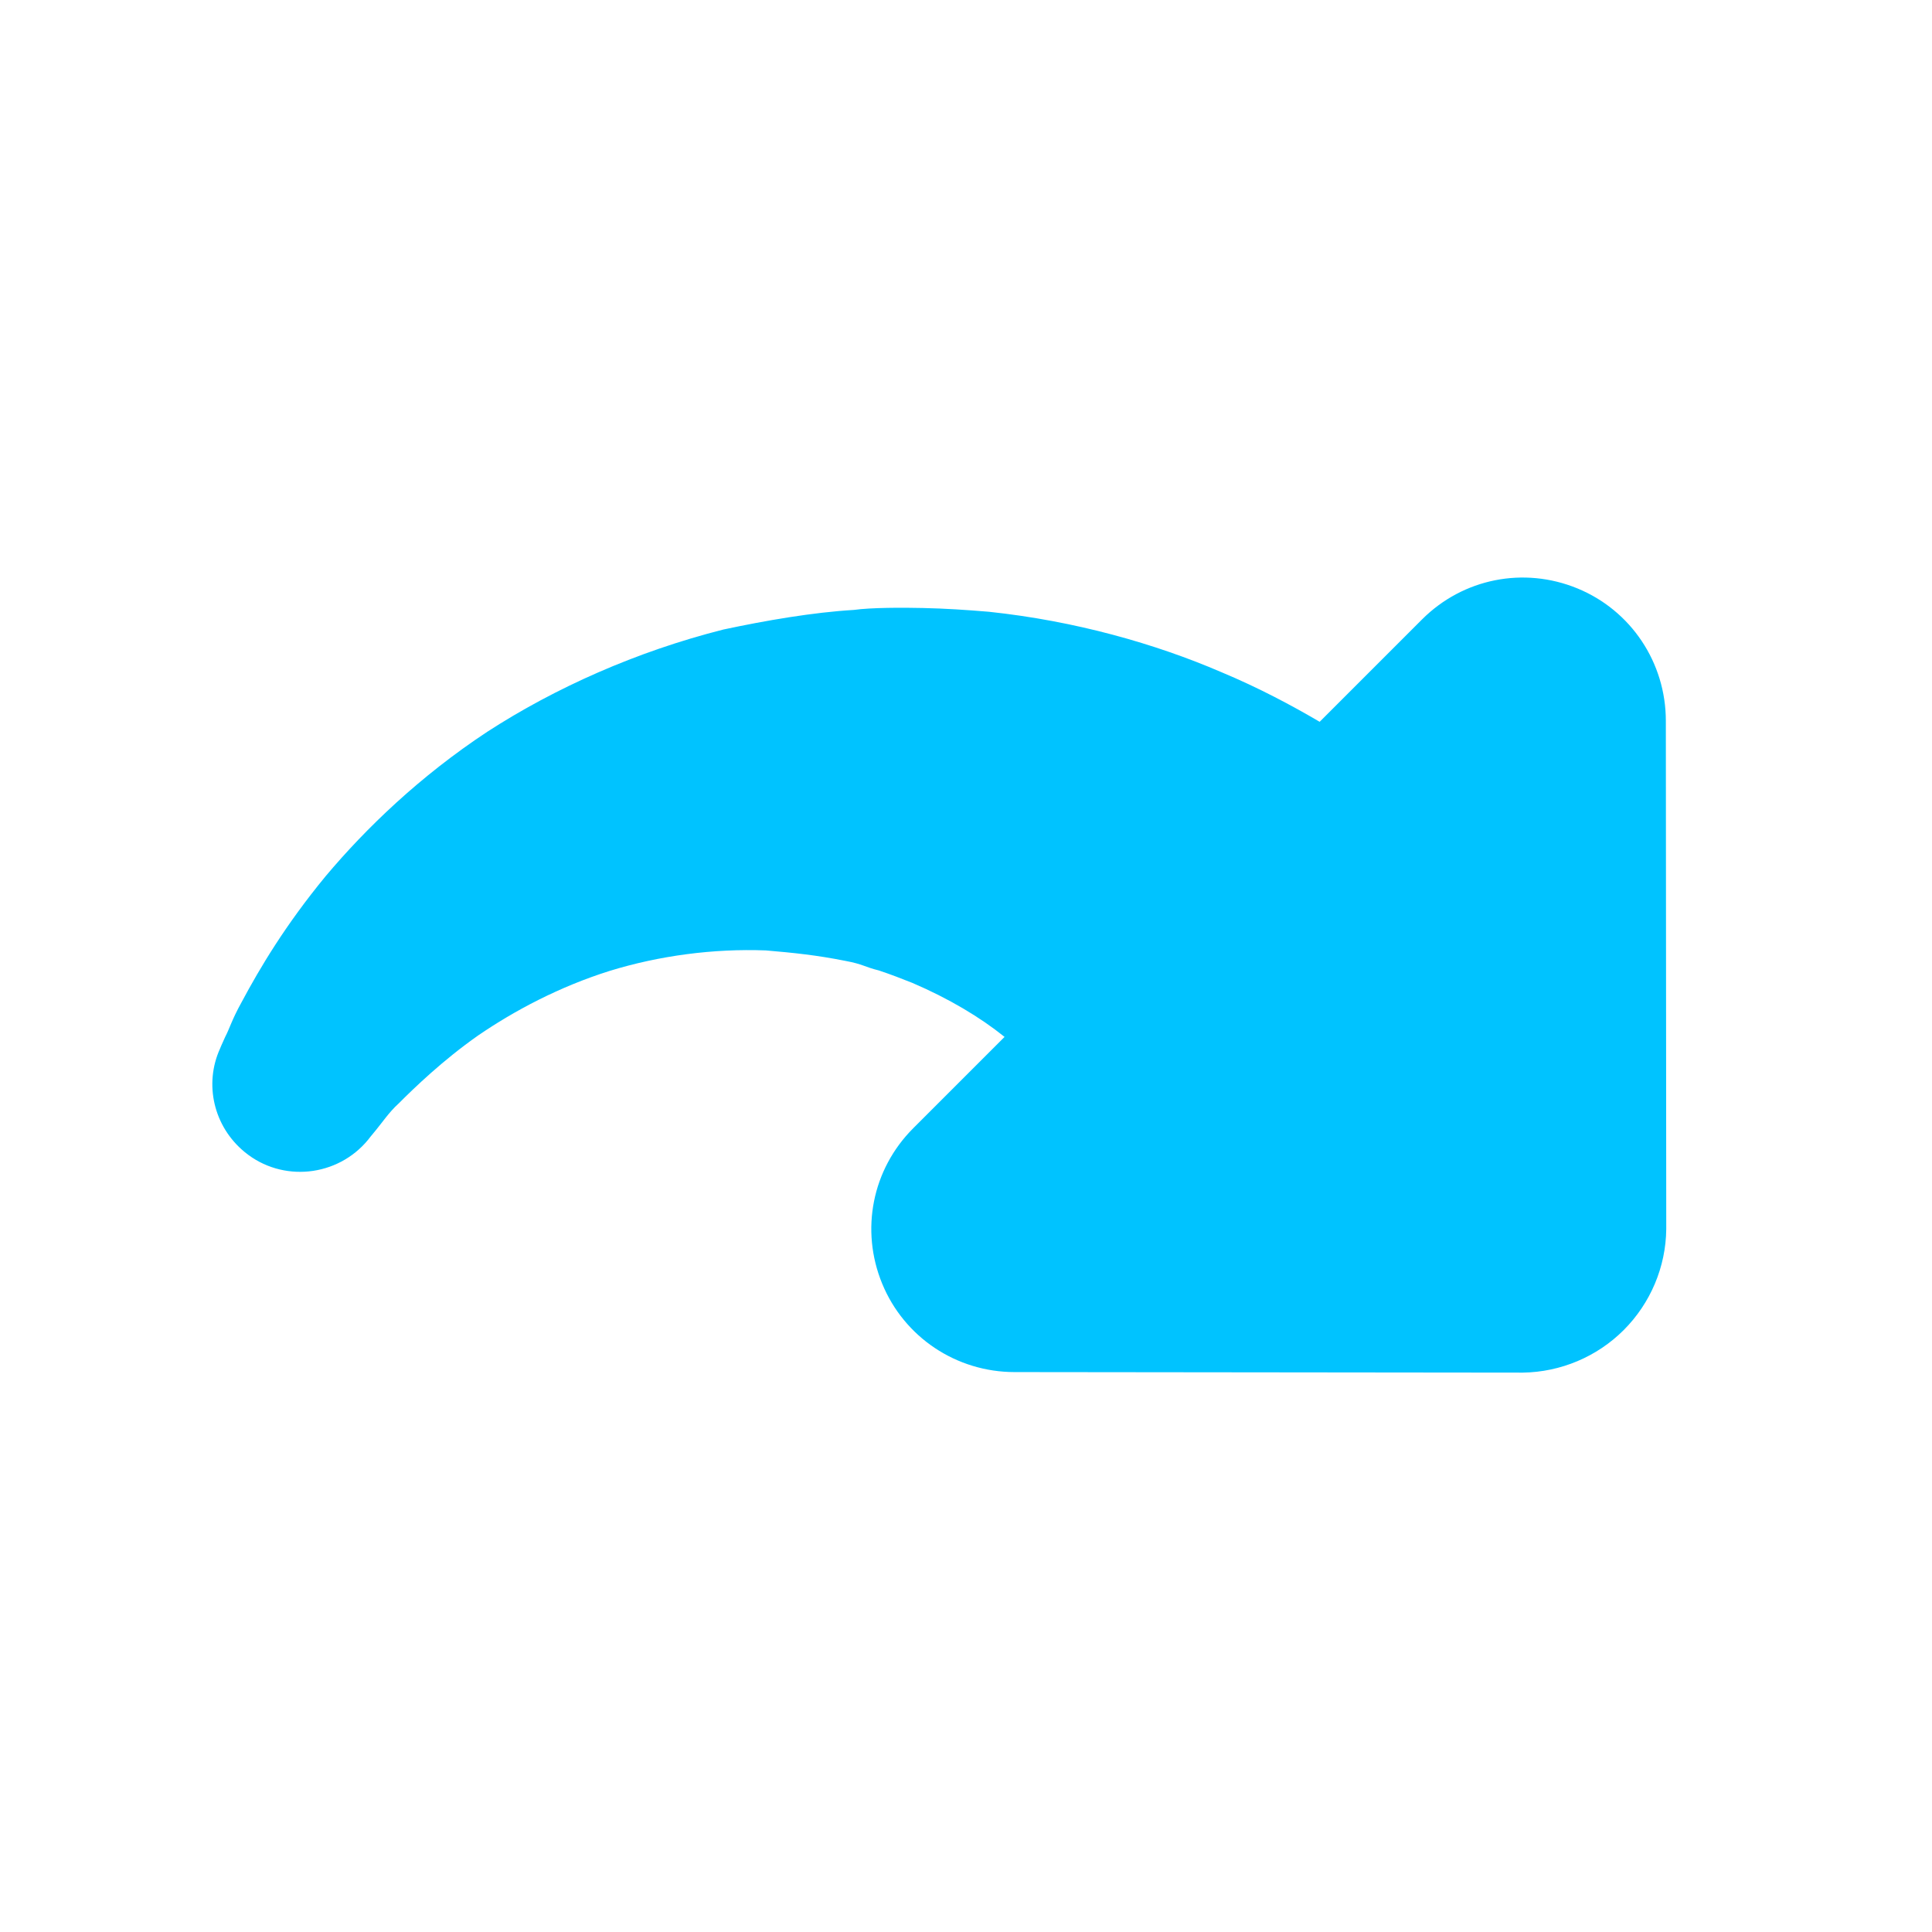
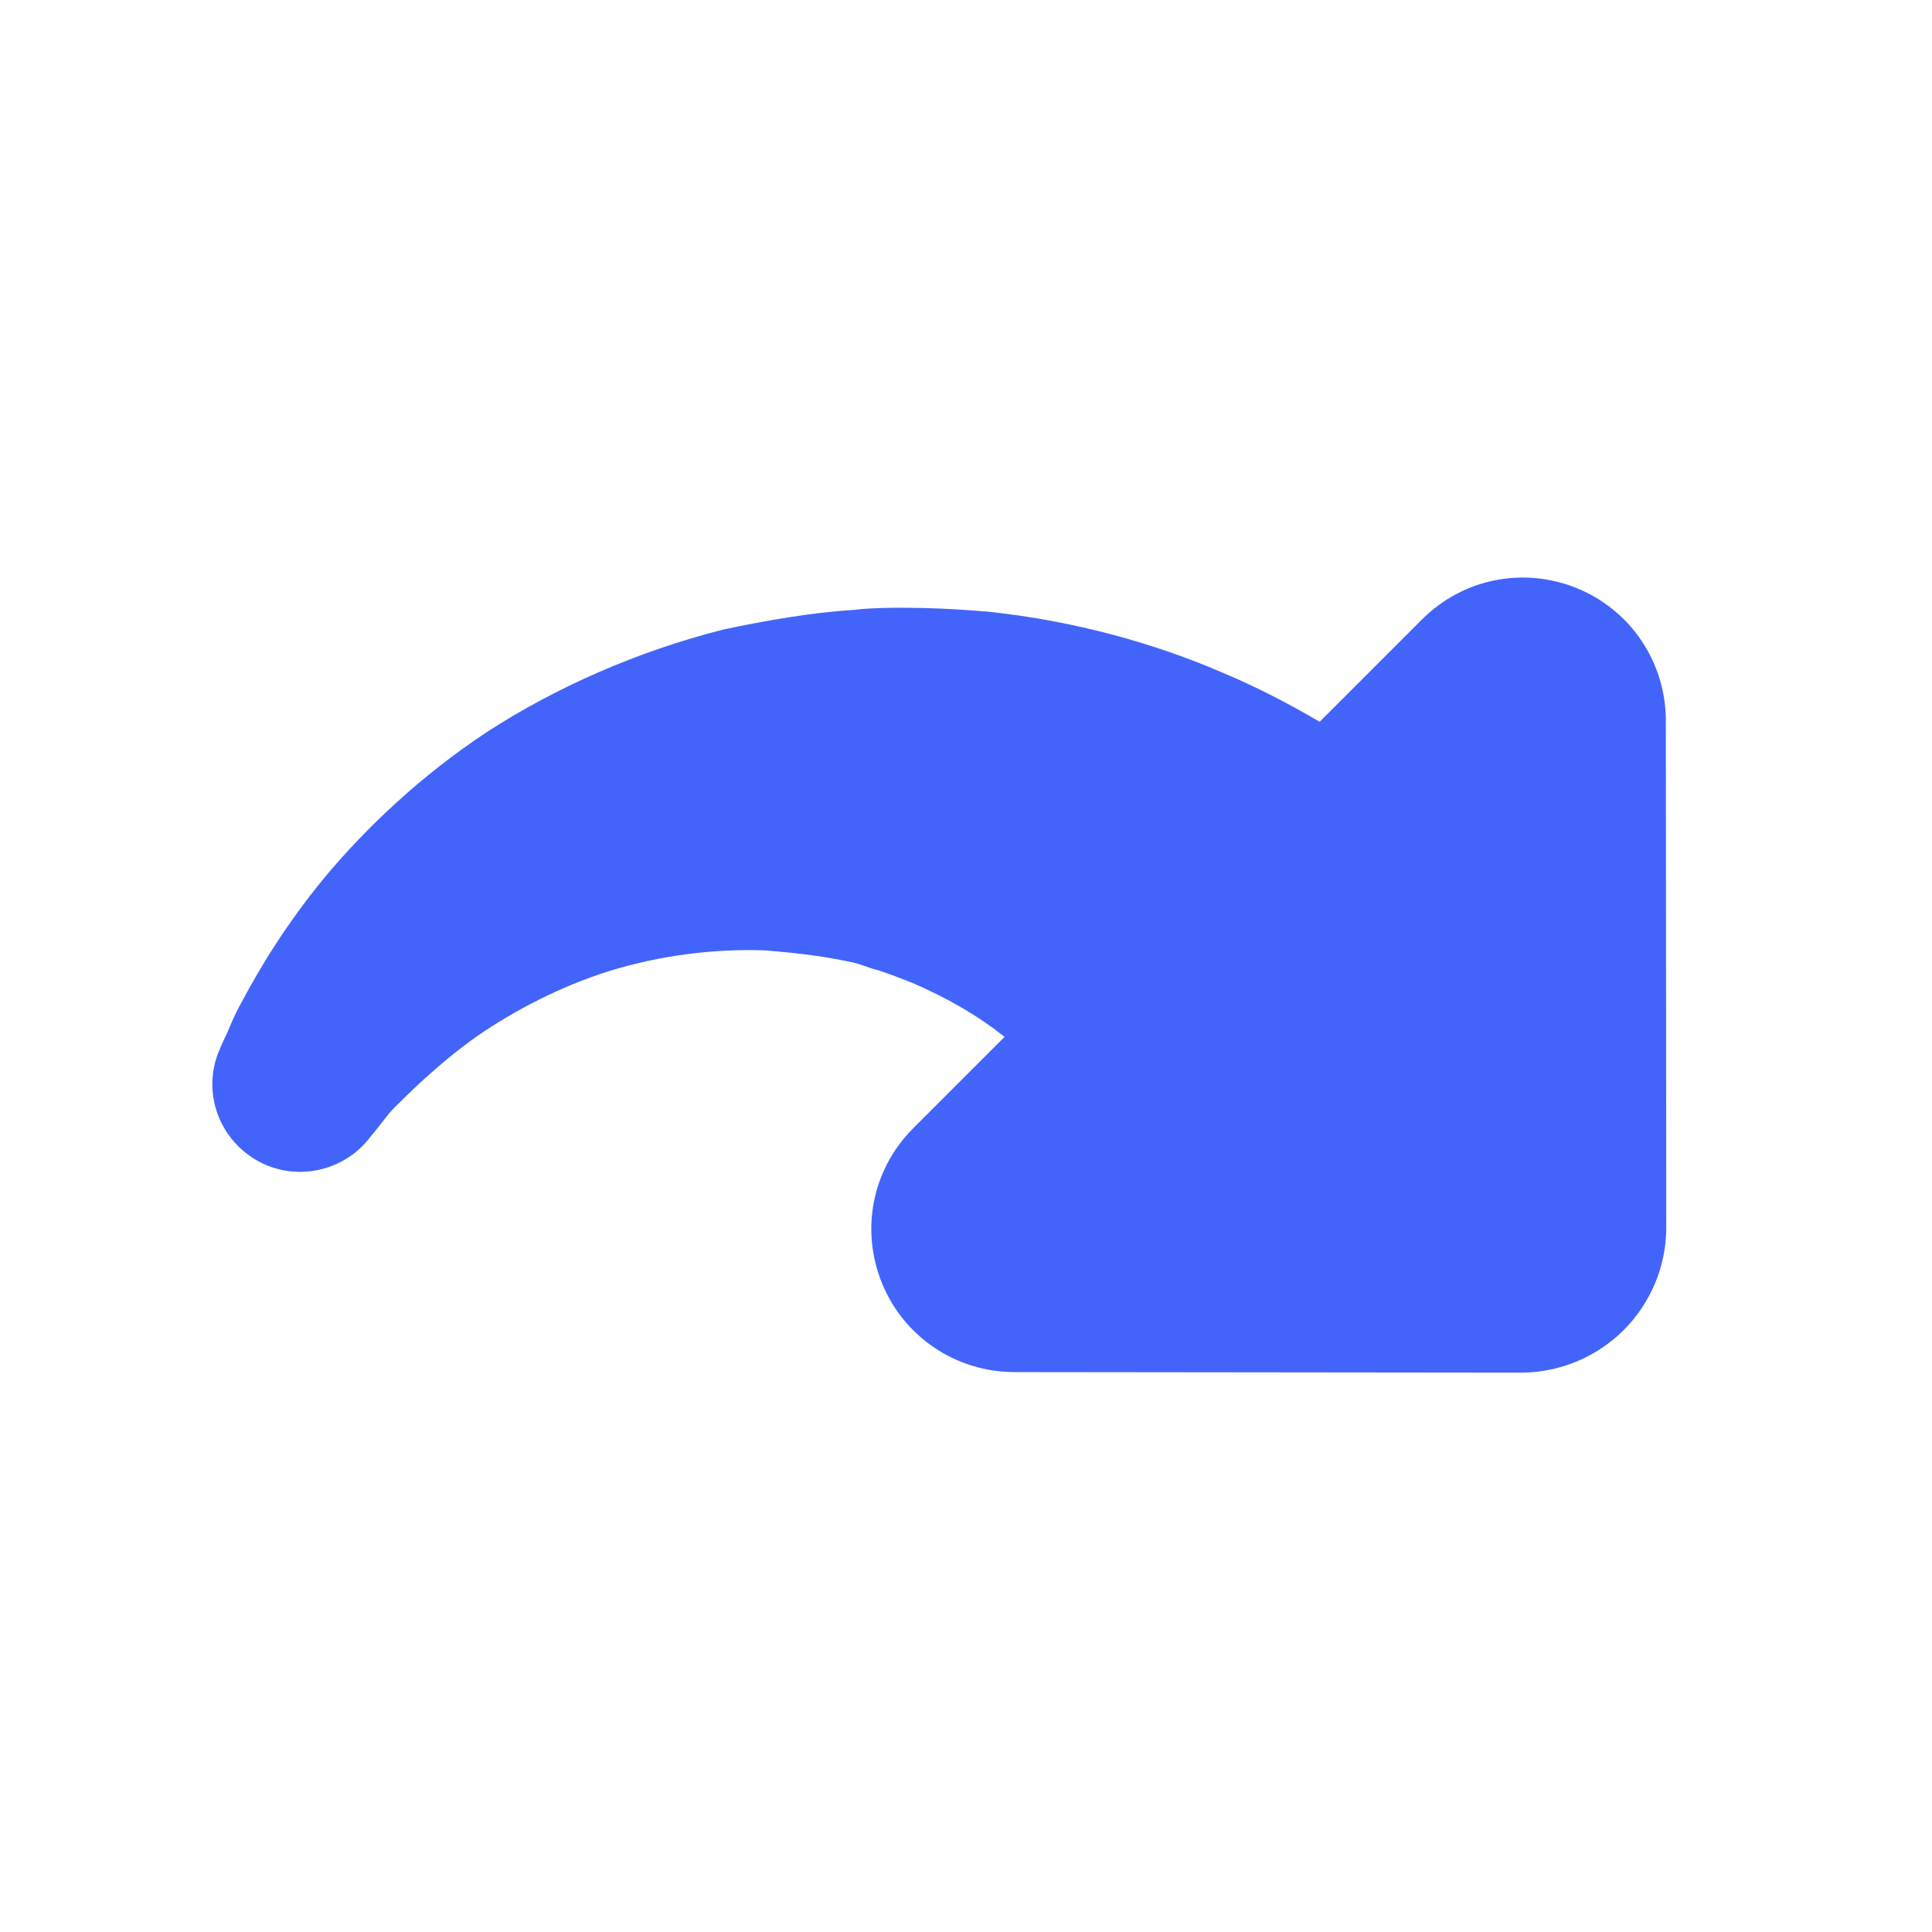
<svg xmlns="http://www.w3.org/2000/svg" width="20px" height="20px" viewBox="0 0 20 20" version="1.1">
  <defs />
  <g id="Page-1" stroke="none" stroke-width="1" fill="none" fill-rule="evenodd">
-     <g id="redo" fill="#00c3ff">
+     <g id="redo" fill="#4364fb">
      <path d="M17.558,12.77 L13.84,16.494 C13.561,16.767 13.183,16.921 12.79,16.921 C12.399,16.921 12.021,16.767 11.74,16.494 L8.024,12.77 C7.597,12.343 7.471,11.706 7.702,11.153 C7.933,10.6 8.465,10.243 9.067,10.243 L10.404,10.243 C10.369,9.921 10.278,9.557 10.124,9.172 C10.076,9.06 10.026,8.948 9.97,8.836 C9.893,8.71 9.901,8.675 9.795,8.521 C9.627,8.269 9.473,8.08 9.29,7.863 C8.92,7.464 8.472,7.121 7.996,6.869 C7.513,6.617 7.009,6.463 6.561,6.379 C6.12,6.302 5.714,6.295 5.476,6.295 C5.357,6.288 5.203,6.316 5.126,6.323 C5.042,6.33 4.993,6.337 4.993,6.337 C4.496,6.386 4.048,6.022 3.999,5.525 C3.957,5.105 4.202,4.727 4.573,4.587 C4.573,4.587 4.622,4.566 4.699,4.538 C4.79,4.51 4.874,4.461 5.07,4.405 C5.462,4.286 5.959,4.16 6.61,4.097 C7.254,4.041 8.031,4.055 8.851,4.223 C9.669,4.398 10.53,4.727 11.328,5.203 C11.706,5.448 12.112,5.735 12.427,6.015 C12.567,6.12 12.805,6.358 12.945,6.505 C13.106,6.673 13.253,6.841 13.401,7.016 C13.967,7.716 14.387,8.472 14.66,9.158 C14.821,9.55 14.933,9.921 15.017,10.243 L16.515,10.243 C17.117,10.243 17.649,10.6 17.88,11.153 C18.111,11.706 17.985,12.343 17.558,12.77" id="Fill-1" transform="translate(10.99425, 10.49425) rotate(-45) translate(-10.99425, -10.49425) " />
    </g>
  </g>
</svg>
